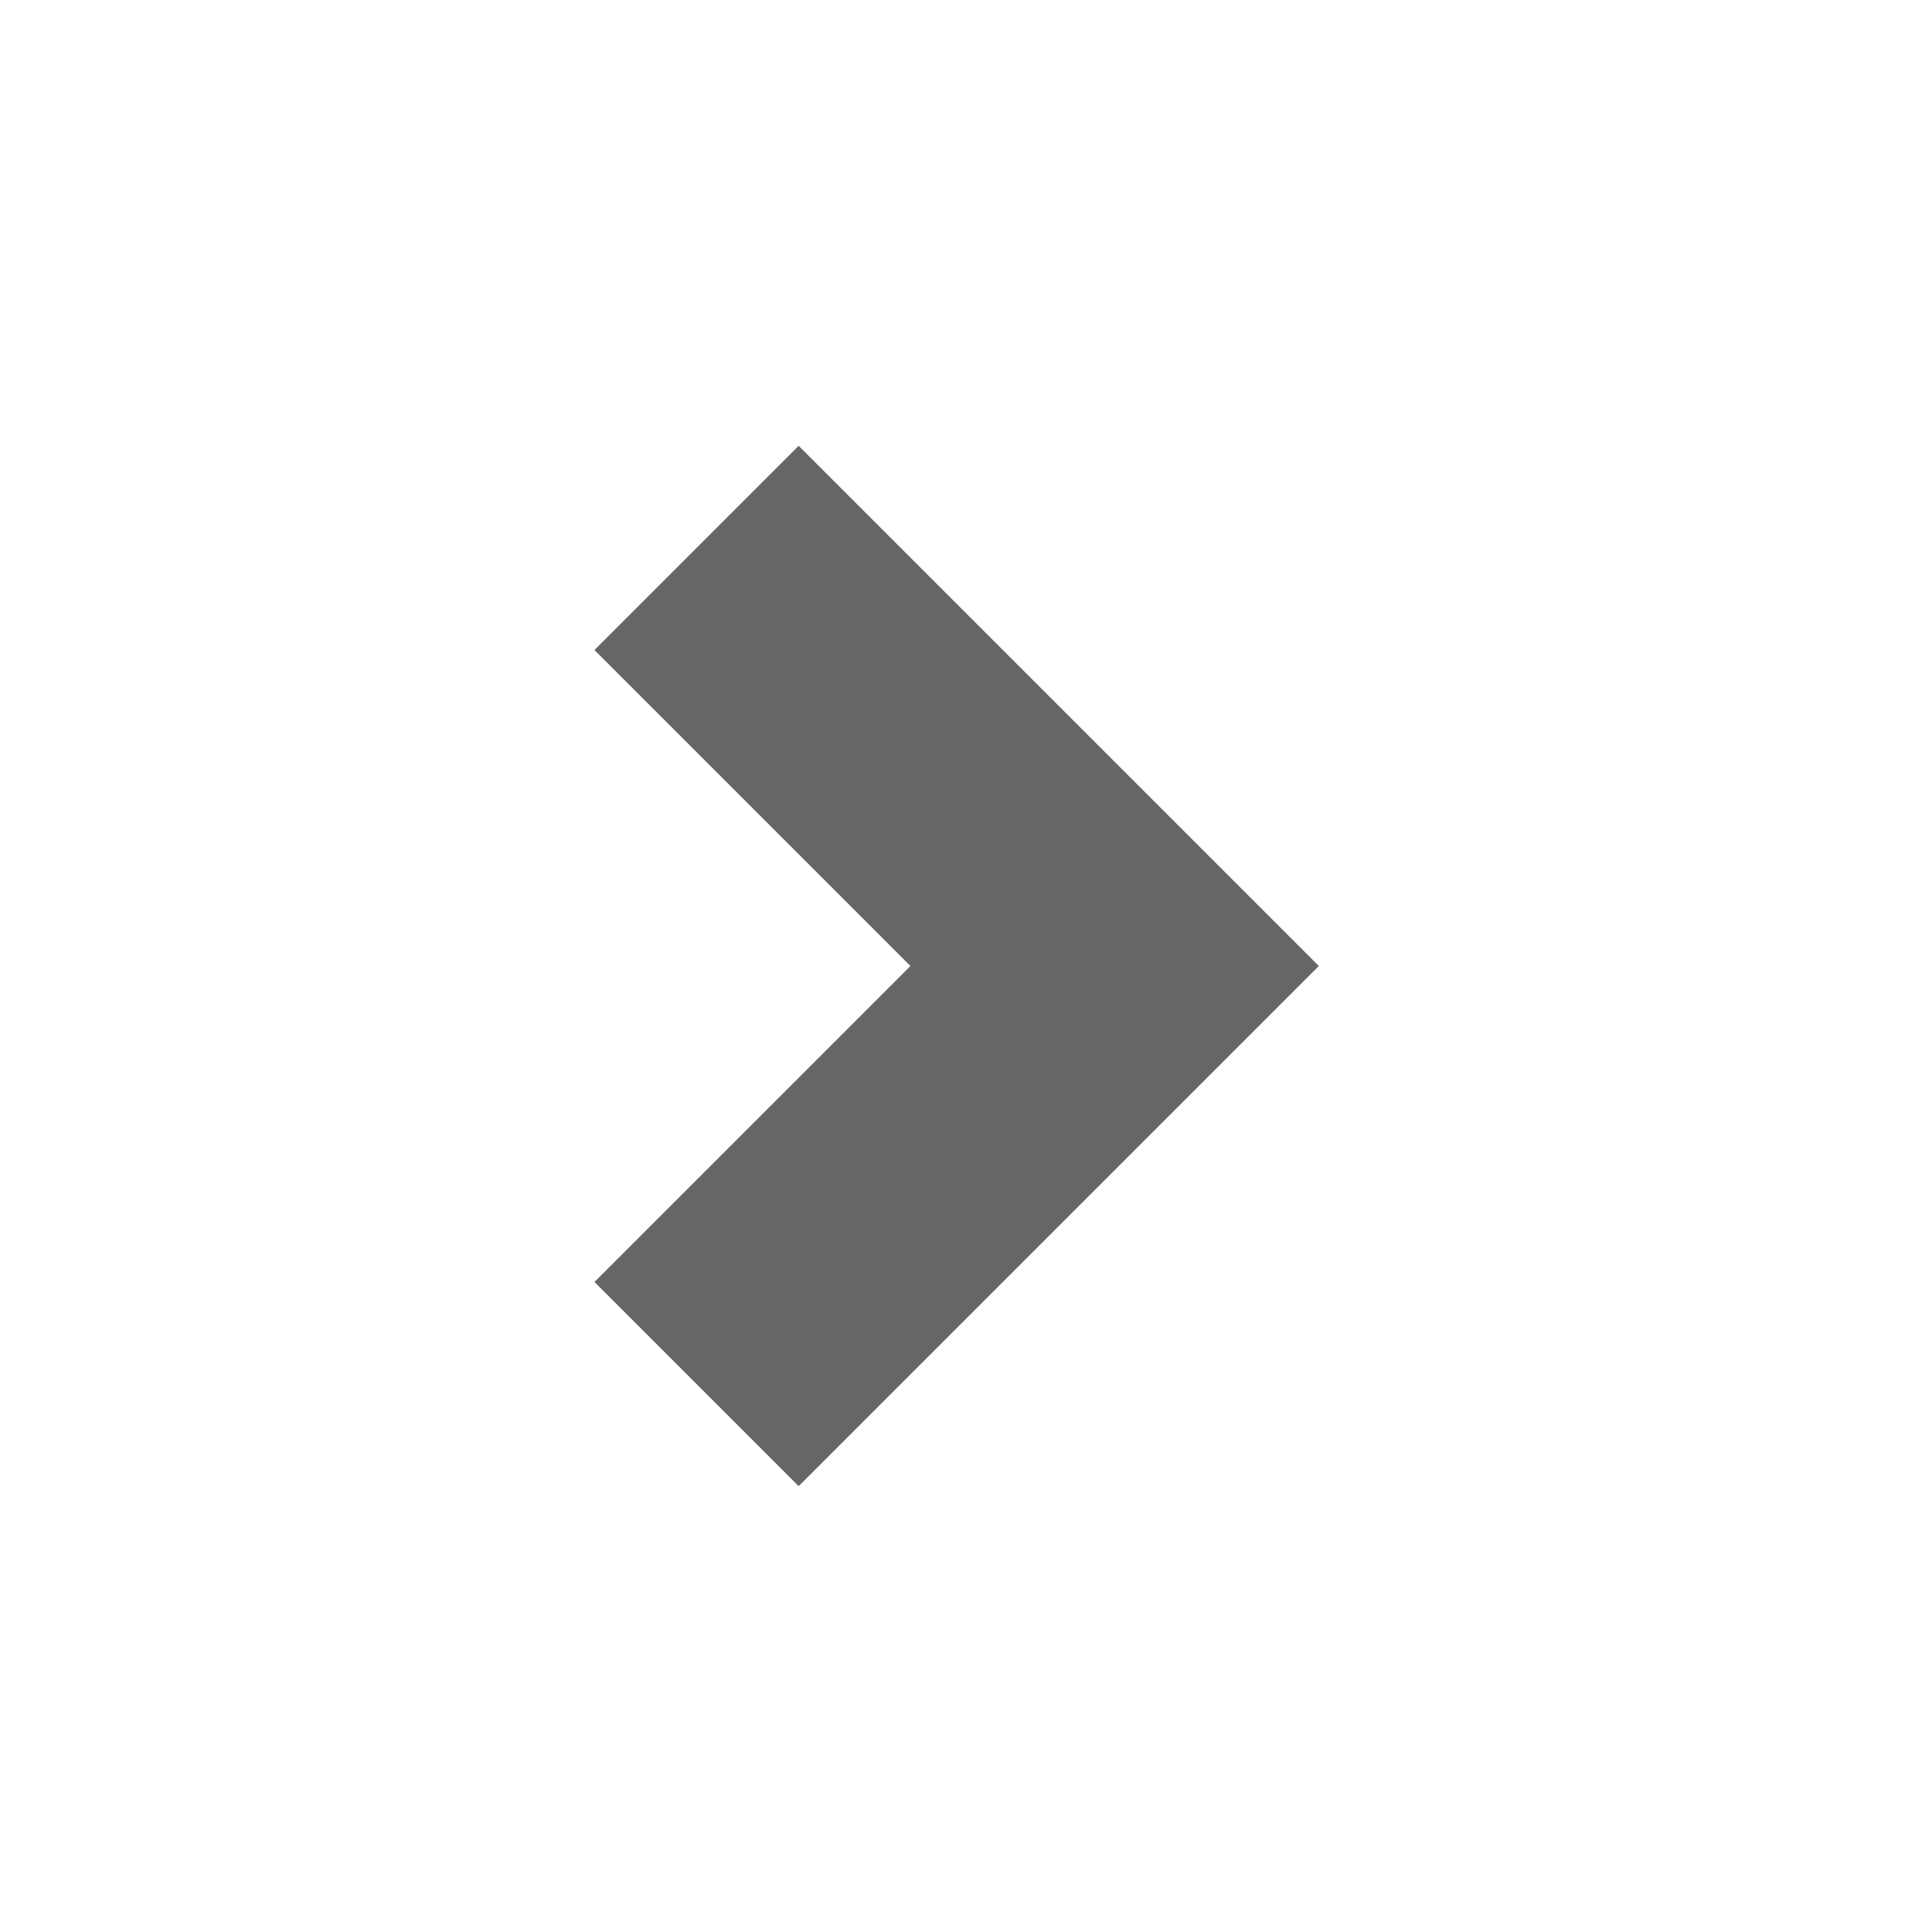
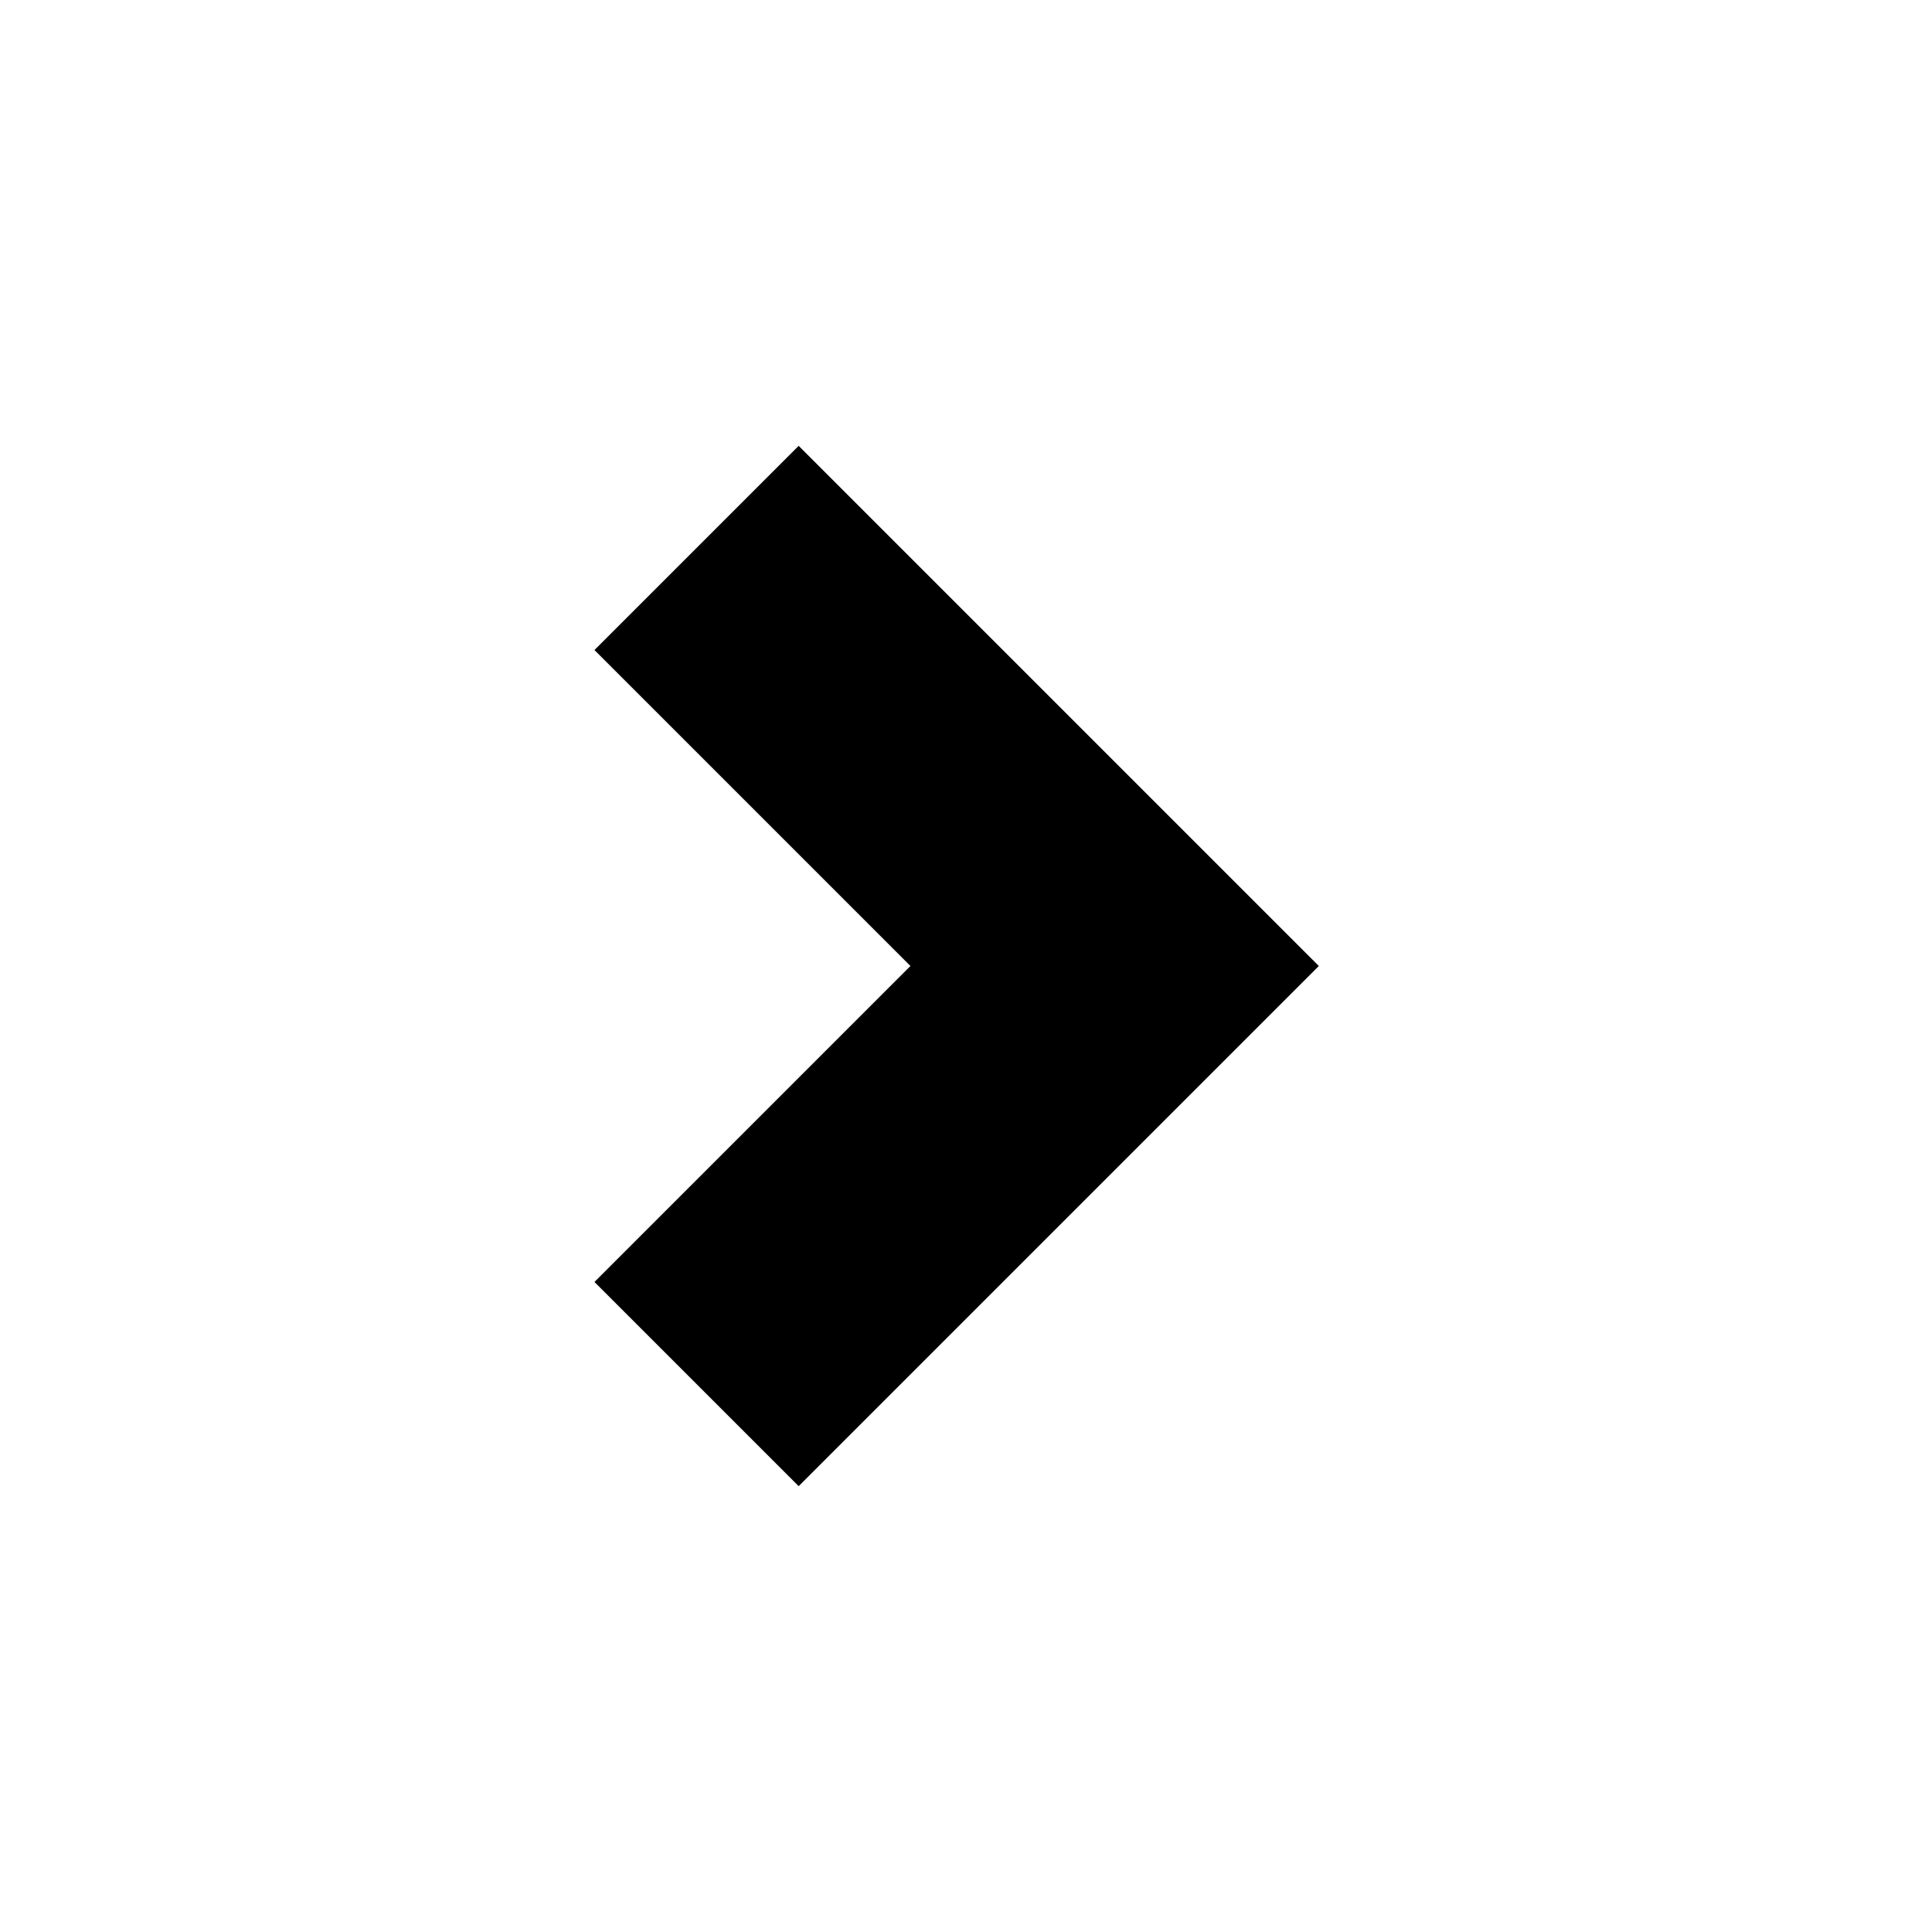
<svg xmlns="http://www.w3.org/2000/svg" width="26px" height="26px" viewBox="0 0 26 26" version="1.1">
  <defs />
  <g id="Styleguide" stroke="none" stroke-width="1" fill="none" fill-rule="evenodd">
-     <g id="icoon-verder-transparant" fill="#666666">
+     <g id="icoon-verder-transparant" fill="#000">
      <polygon id="Fill-2" points="15 10.252 10.748 6 8 8.748 12.252 13 8 17.252 10.748 20 15 15.748 17.748 13" />
    </g>
  </g>
</svg>
